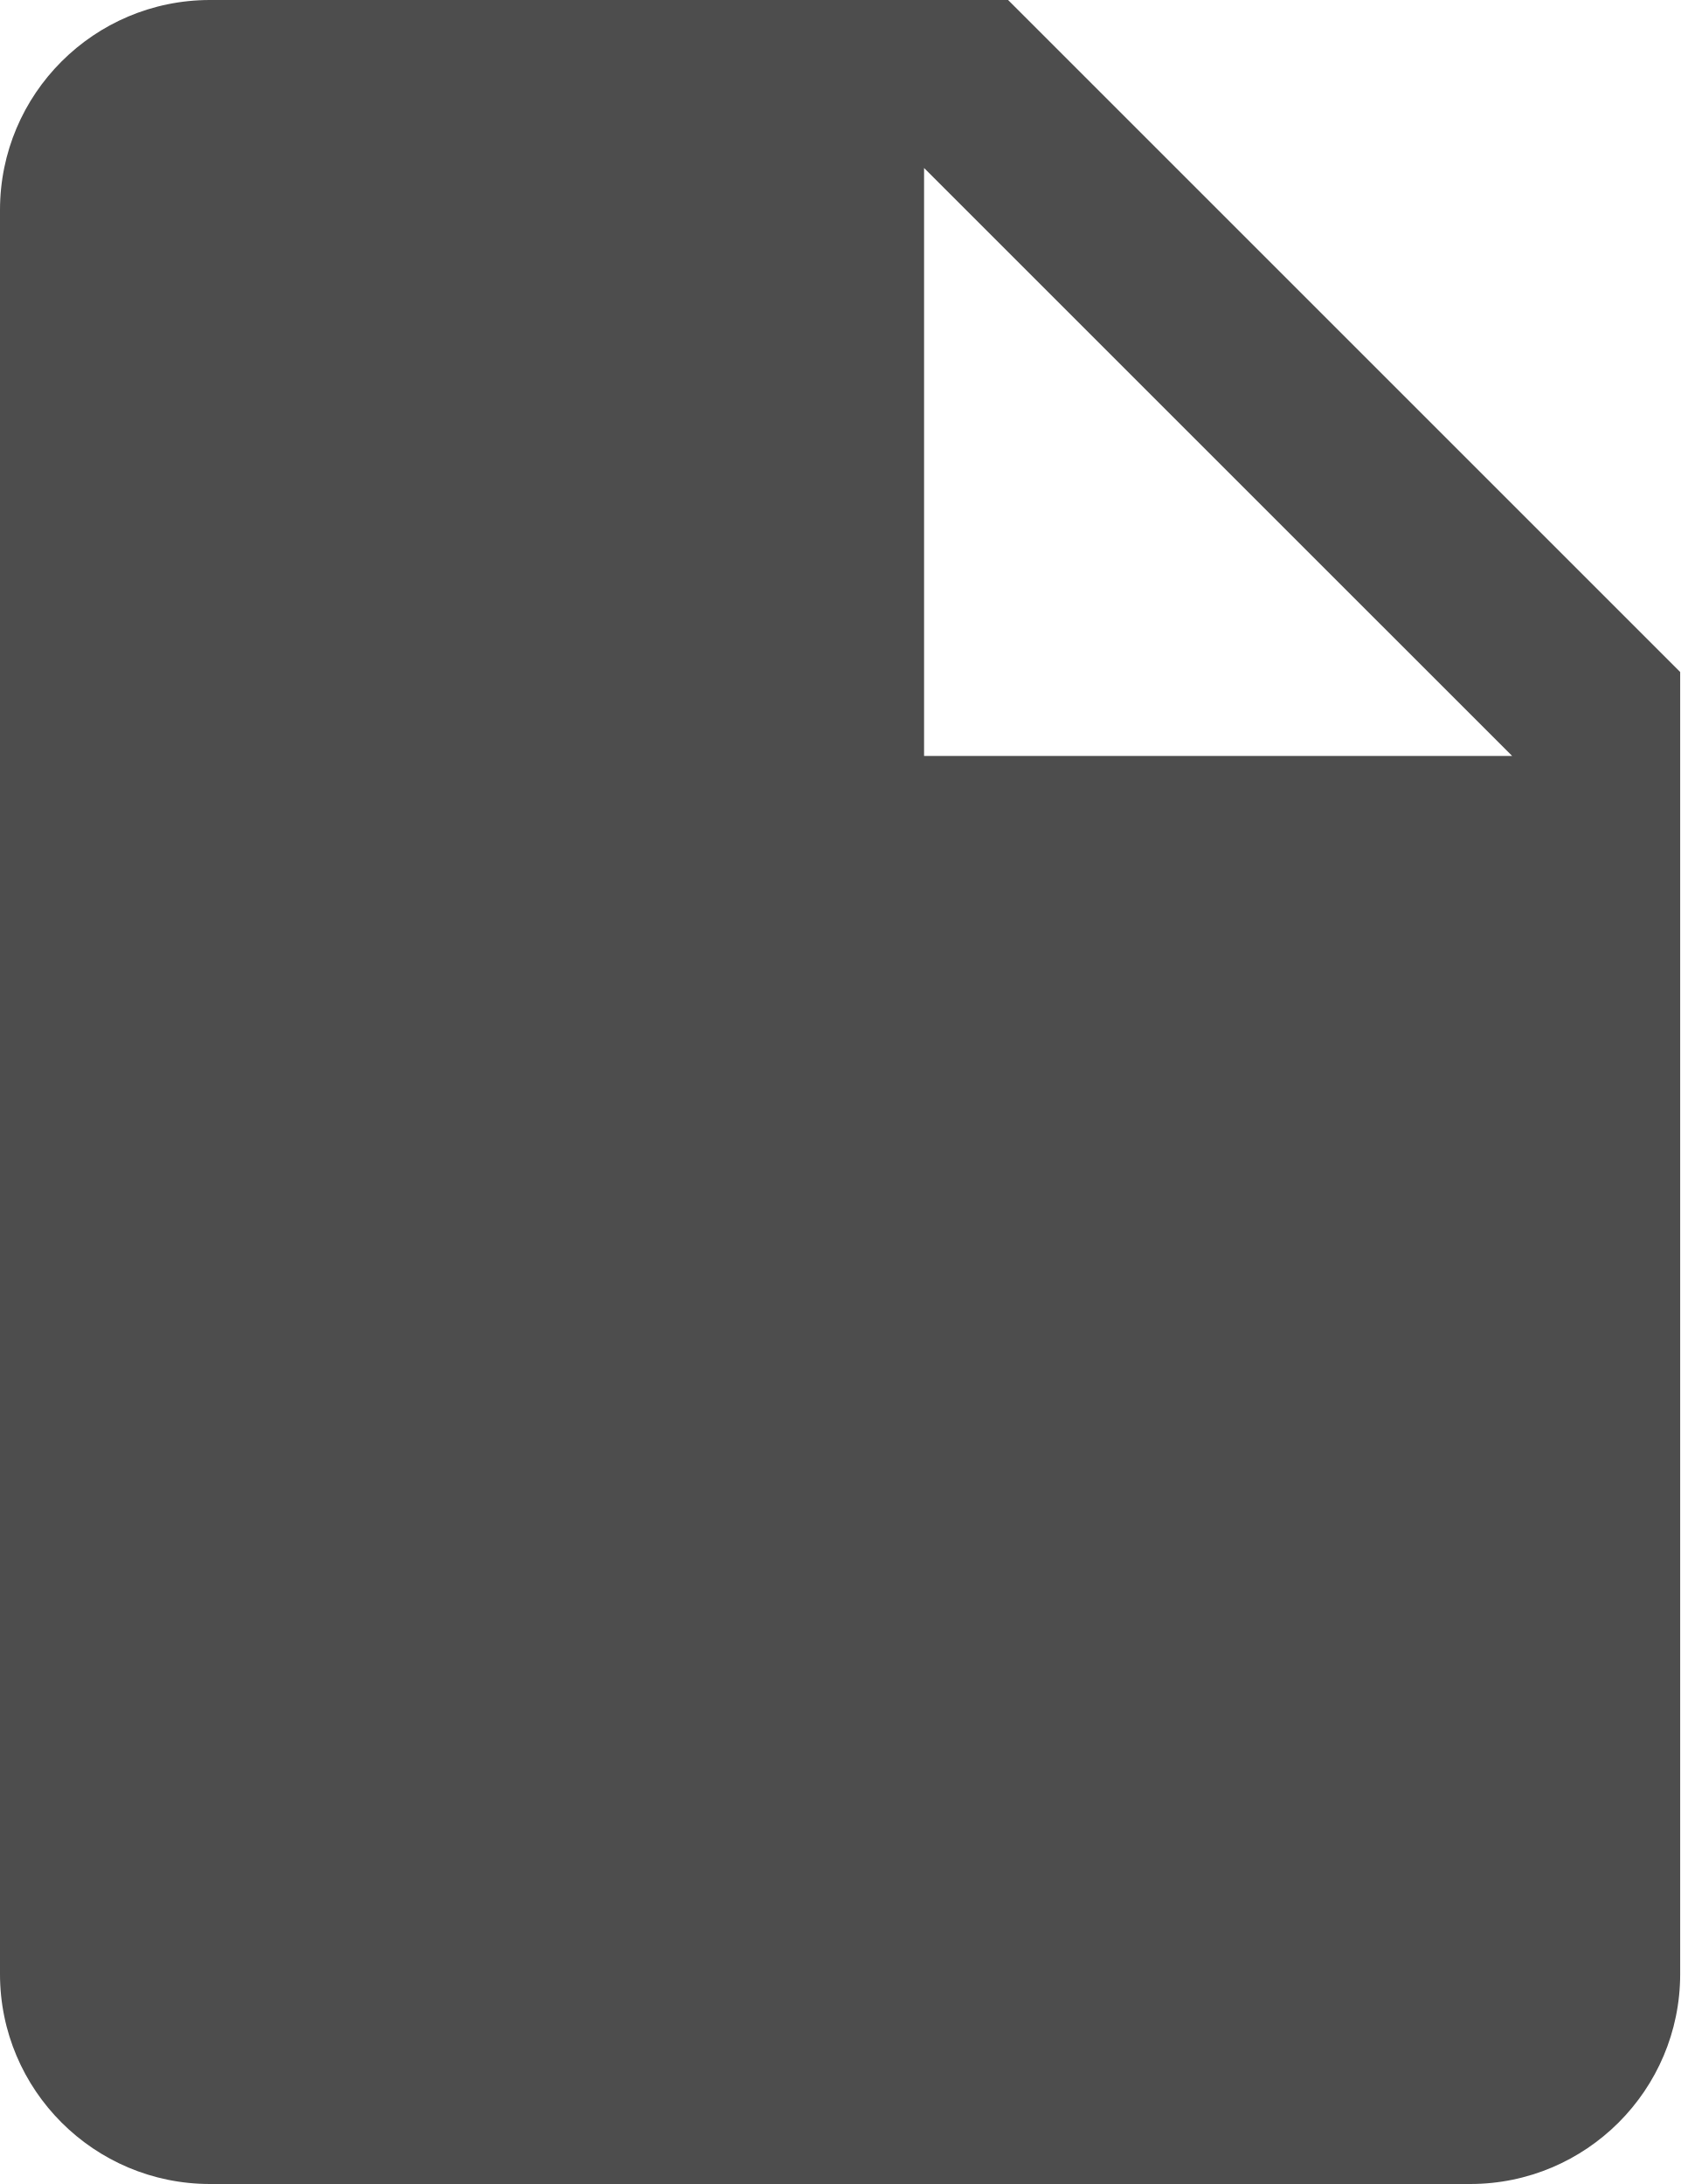
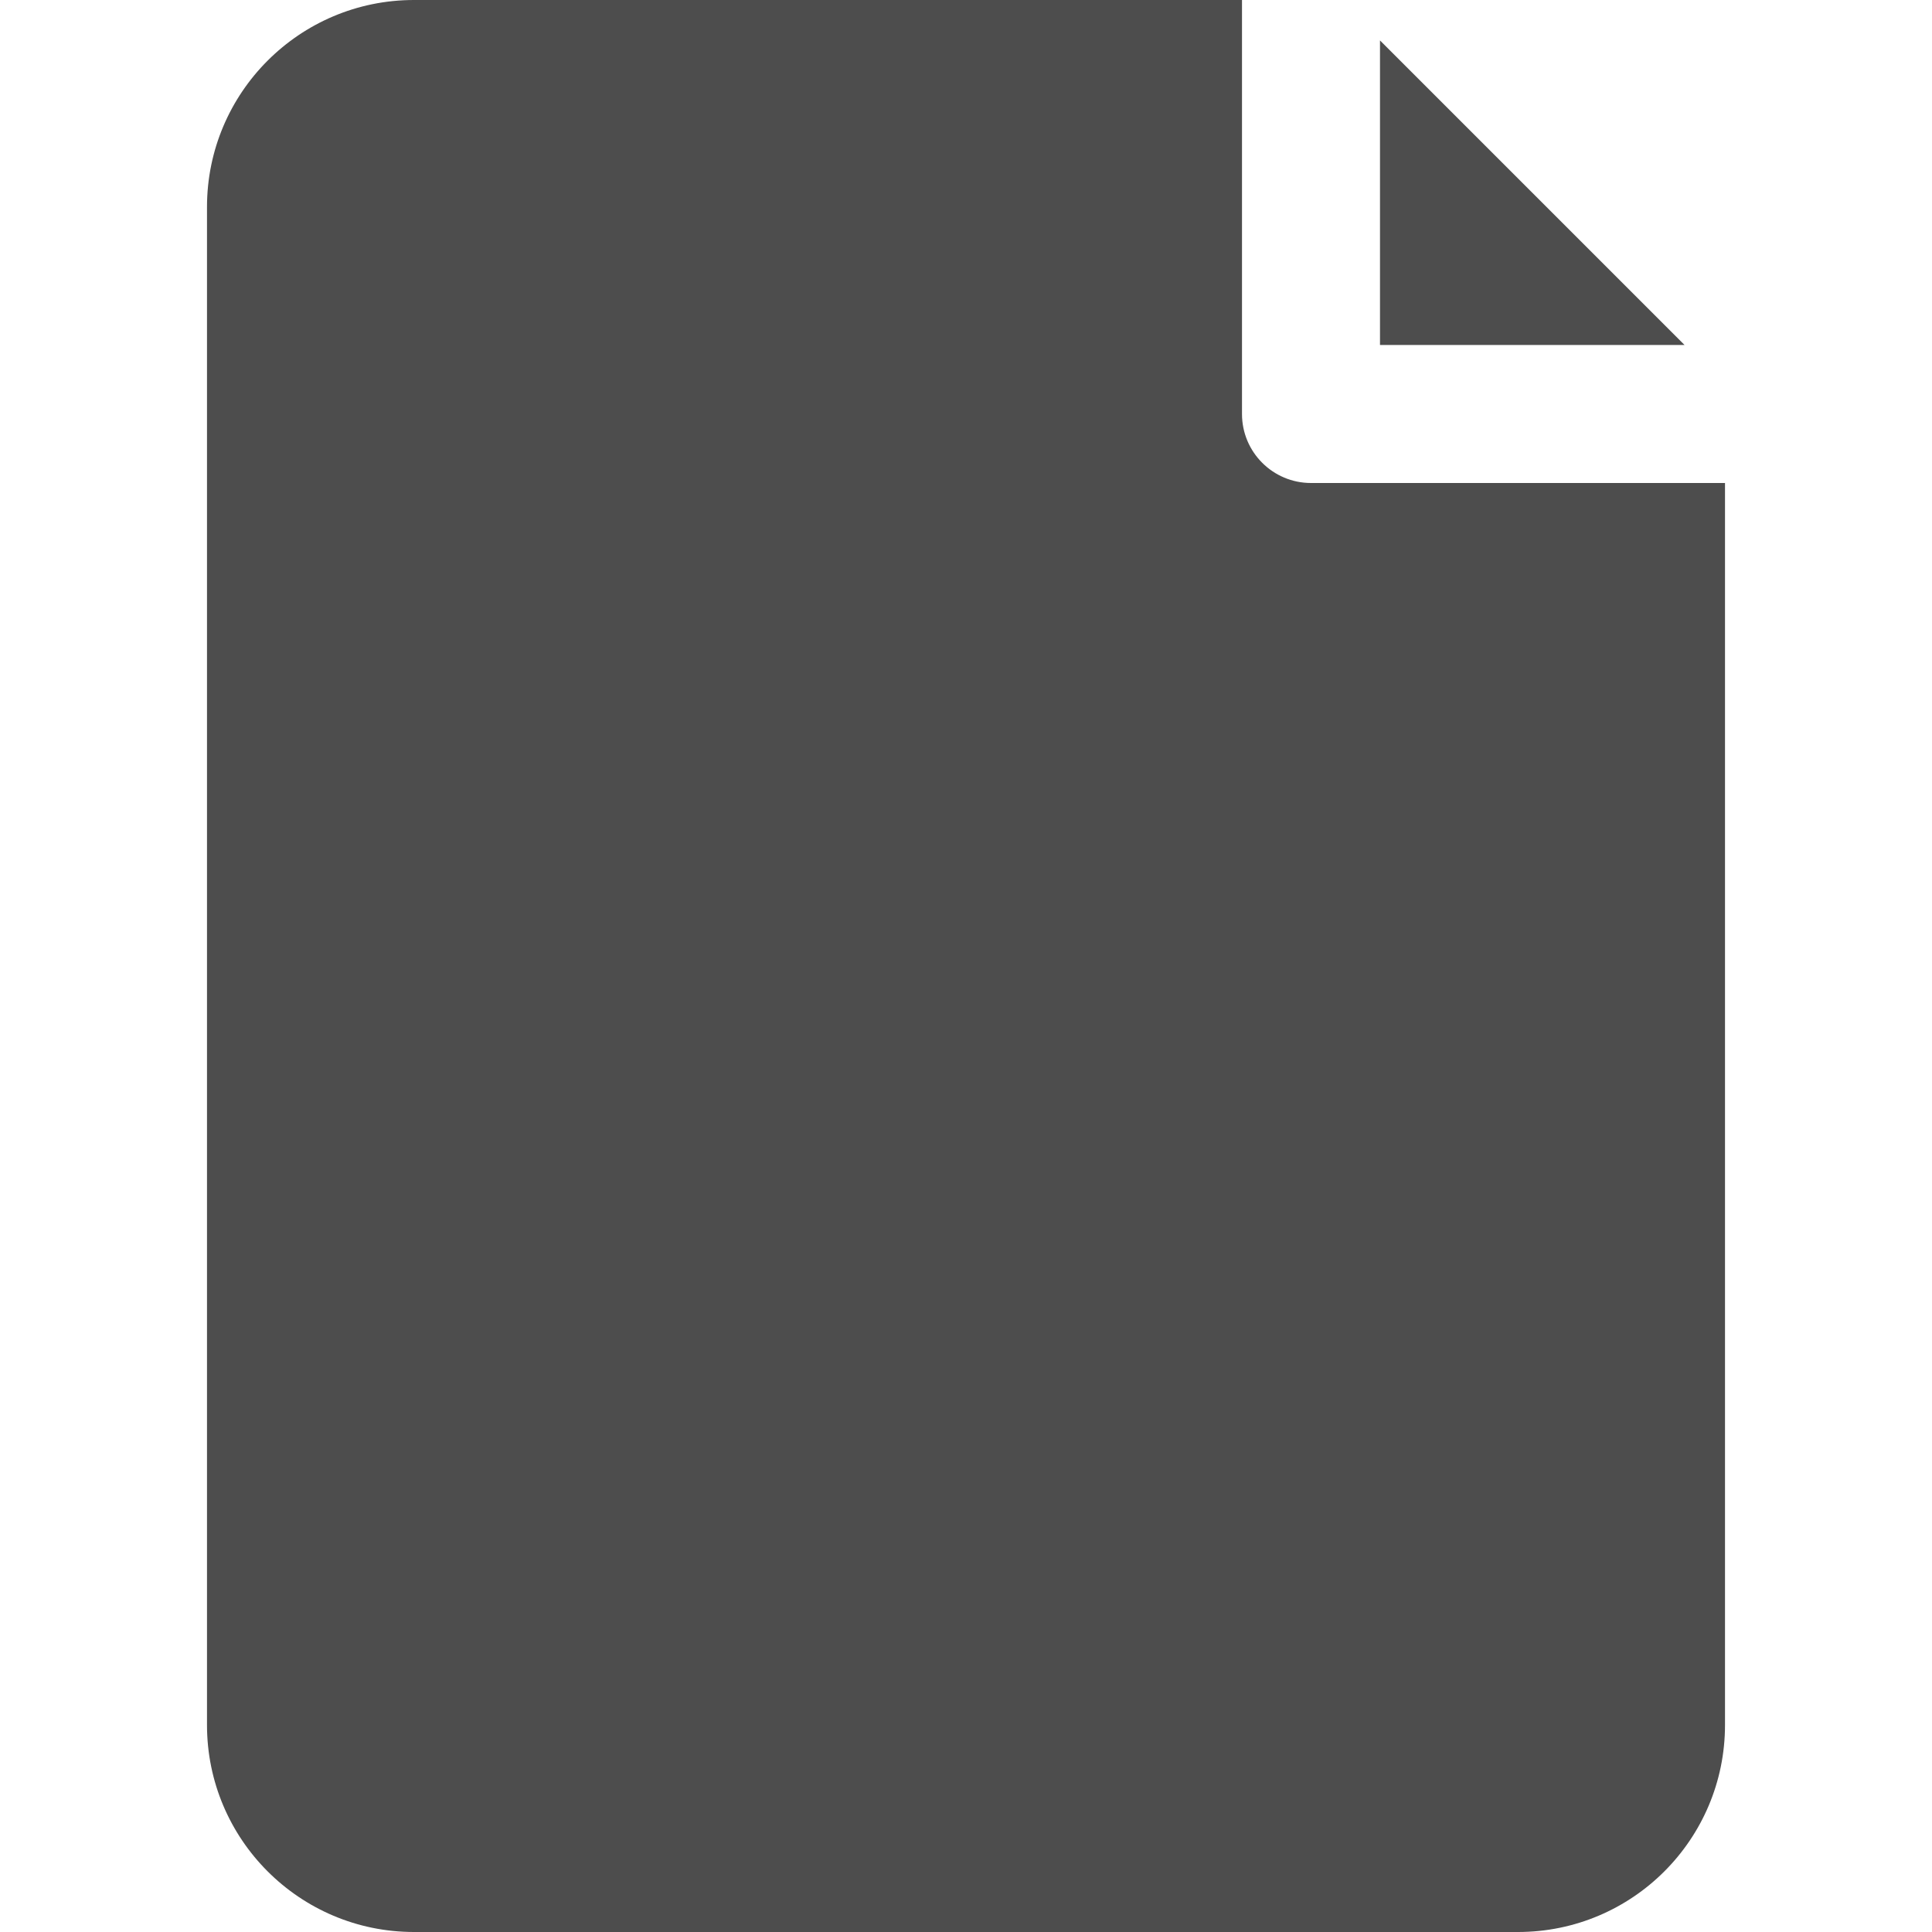
- <svg xmlns="http://www.w3.org/2000/svg" width="35.592" height="46.27" viewBox="0 0 35.592 46.27">
-   <defs>
-     <style>.a{fill:#4d4d4d;}</style>
-   </defs>
-   <path class="a" d="M28.105,3.375H11.2A4.449,4.449,0,0,0,6.75,7.824V45.2A4.449,4.449,0,0,0,11.2,49.645H37.893A4.449,4.449,0,0,0,42.342,45.2V17.612Zm-1.78,16.016V6.934L38.783,19.391Z" transform="translate(-6.75 -3.375)" />
+ <svg xmlns="http://www.w3.org/2000/svg" version="1.1" id="Capa_1" x="0px" y="0px" viewBox="0 0 477.867 477.867" style="enable-background:new 0 0 477.867 477.867;" xml:space="preserve">
+   <g>
+     <g>
+       <path d="M324.267,119.467c-9.426,0-17.067-7.641-17.067-17.067V0H102.4C74.123,0,51.2,22.923,51.2,51.2v375.467    c0,28.277,22.923,51.2,51.2,51.2h273.067c28.277,0,51.2-22.923,51.2-51.2v-307.2H324.267z" fill="#4d4d4d" />
+     </g>
+   </g>
+   <g>
+     <g>
+       <polygon points="341.333,10.001 341.333,85.333 416.666,85.333   " fill="#4d4d4d" />
+     </g>
+   </g>
+   <g>
+ </g>
+   <g>
+ </g>
+   <g>
+ </g>
+   <g>
+ </g>
+   <g>
+ </g>
+   <g>
+ </g>
+   <g>
+ </g>
+   <g>
+ </g>
+   <g>
+ </g>
+   <g>
+ </g>
+   <g>
+ </g>
+   <g>
+ </g>
+   <g>
+ </g>
+   <g>
+ </g>
+   <g>
+ </g>
</svg>
